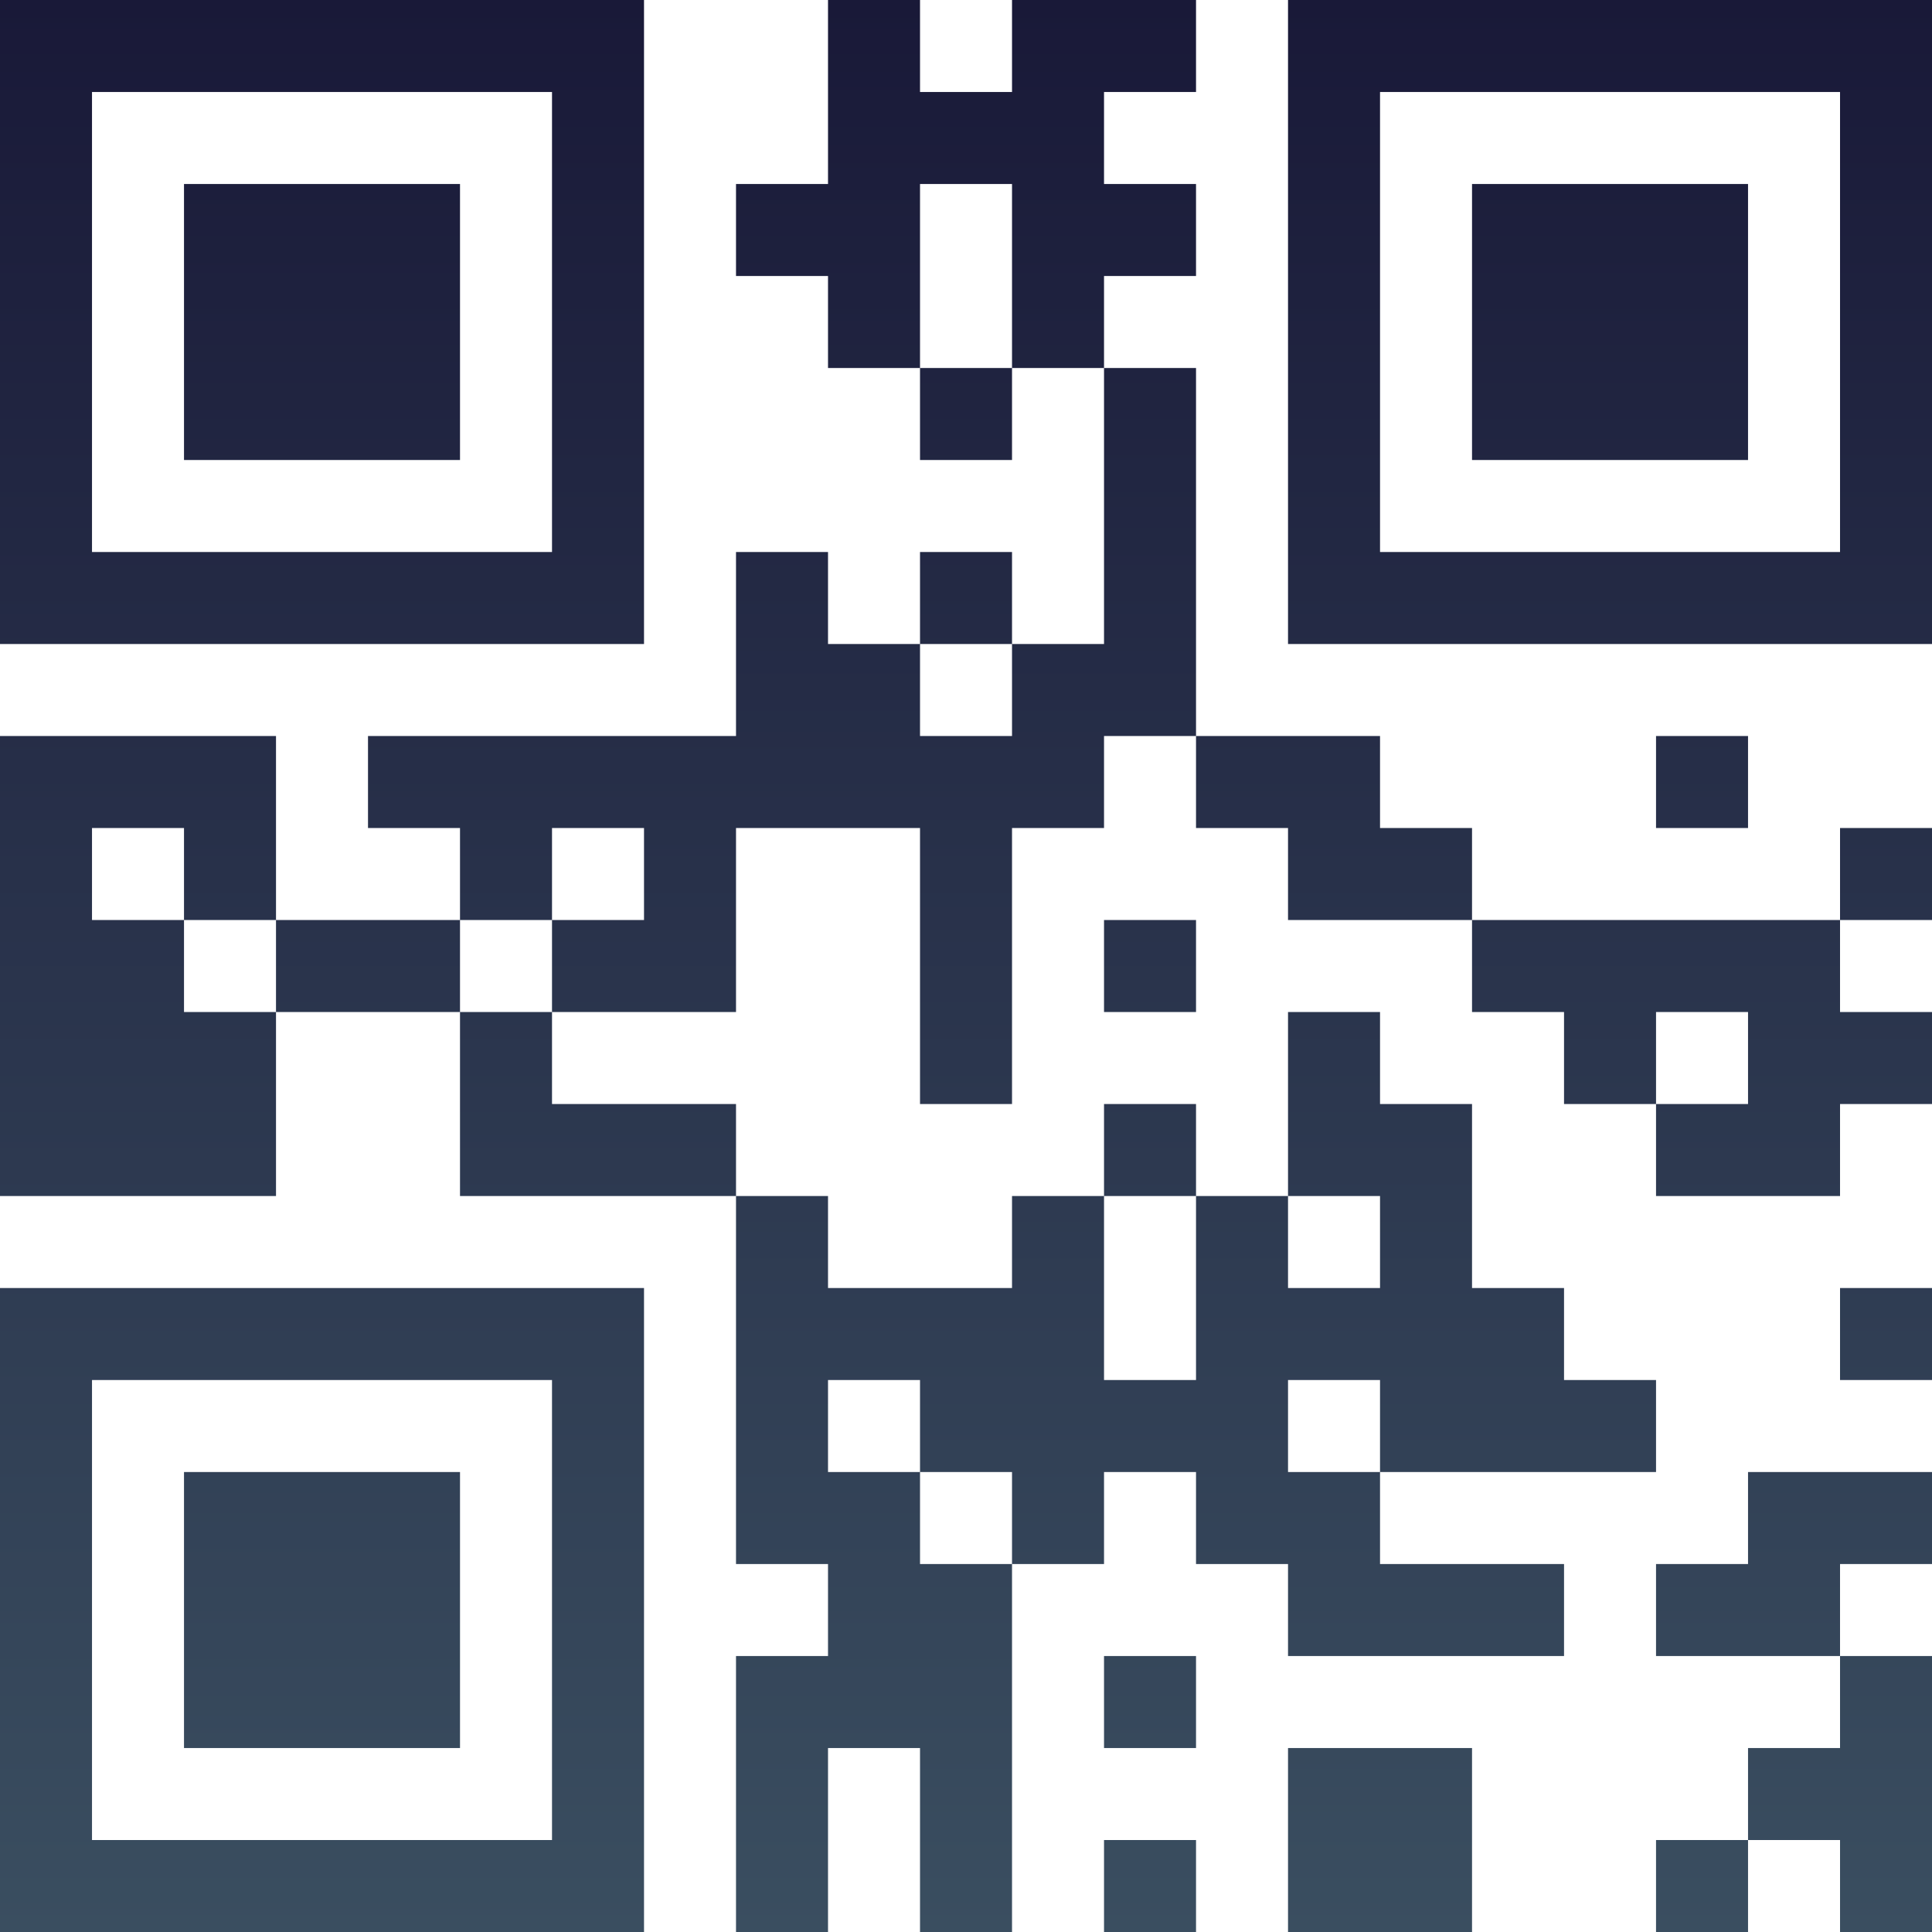
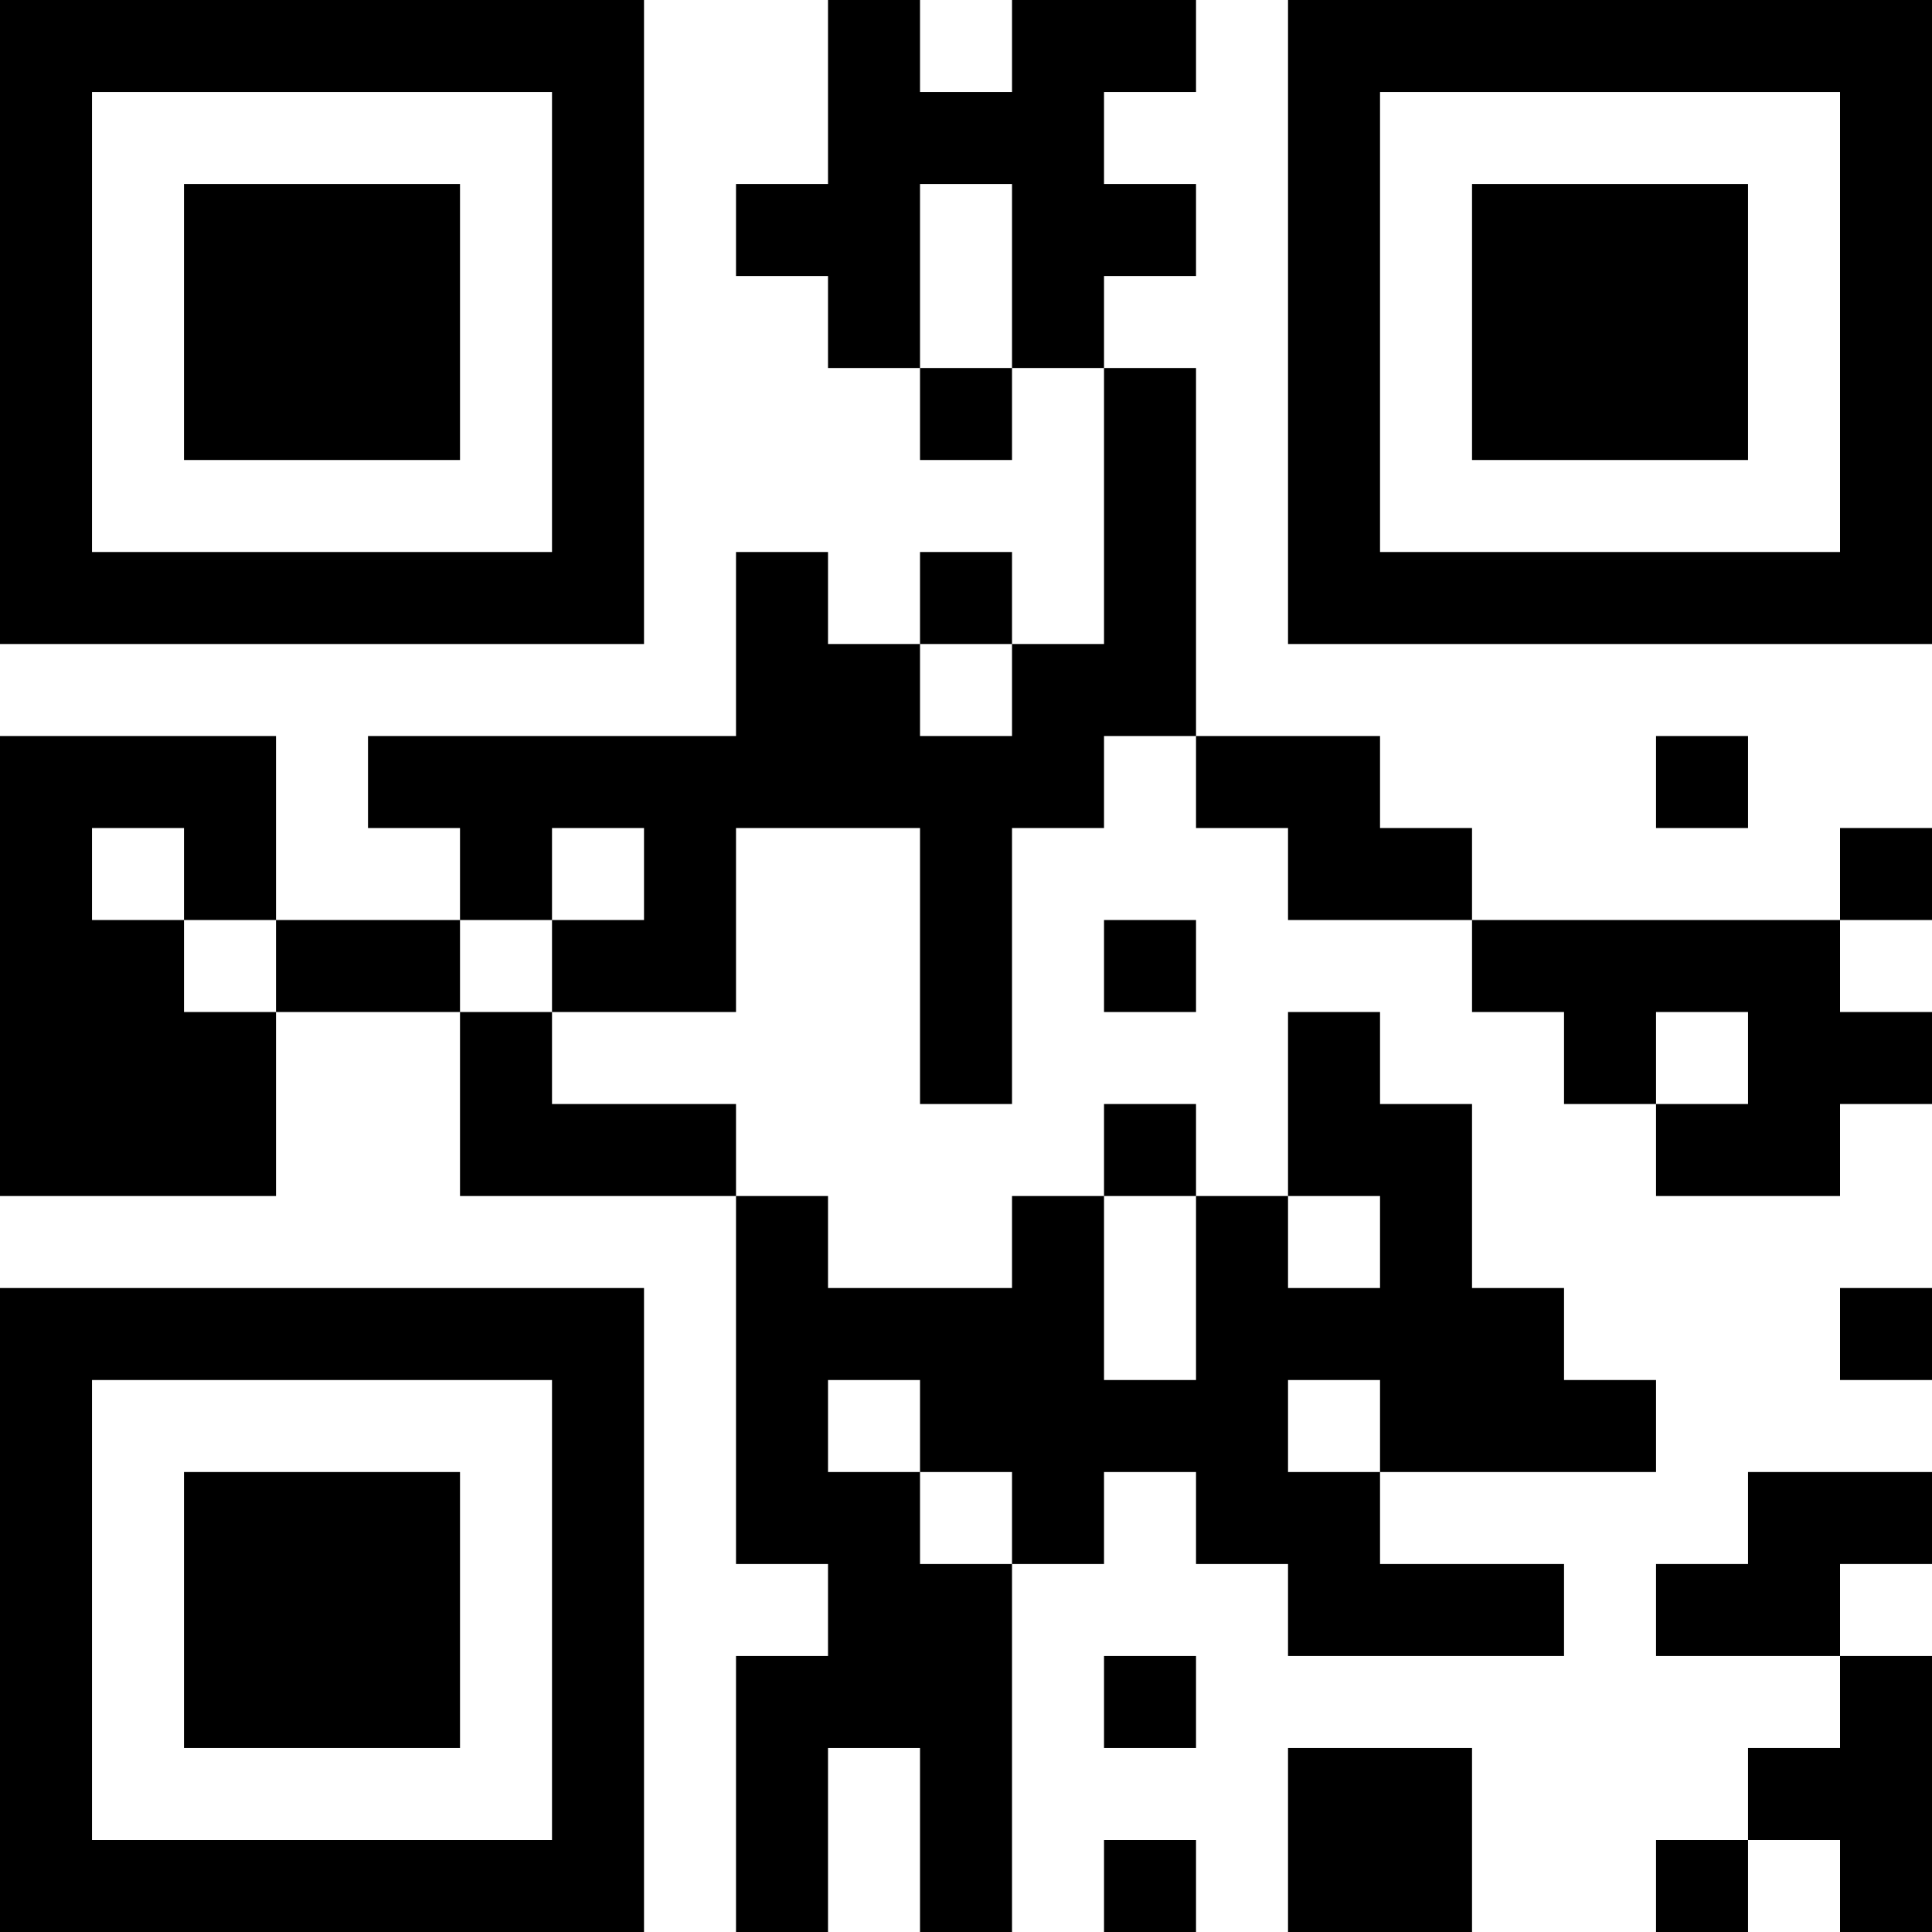
<svg xmlns="http://www.w3.org/2000/svg" version="1.1" width="100" height="100" viewBox="0 0 100 100">
  <rect x="0" y="0" width="100" height="100" fill="#ffffff" />
  <g transform="scale(4.762)">
    <g transform="translate(0,0)">
-       <defs>
-         <linearGradient gradientUnits="userSpaceOnUse" x1="0" y1="0" x2="0" y2="21" id="g1">
-           <stop offset="0%" stop-color="#191938" />
-           <stop offset="100%" stop-color="#3a4e60" />
-         </linearGradient>
-       </defs>
-       <path fill-rule="evenodd" d="M9 0L9 2L8 2L8 3L9 3L9 4L10 4L10 5L11 5L11 4L12 4L12 7L11 7L11 6L10 6L10 7L9 7L9 6L8 6L8 8L4 8L4 9L5 9L5 10L3 10L3 8L0 8L0 13L3 13L3 11L5 11L5 13L8 13L8 17L9 17L9 18L8 18L8 21L9 21L9 19L10 19L10 21L11 21L11 17L12 17L12 16L13 16L13 17L14 17L14 18L17 18L17 17L15 17L15 16L18 16L18 15L17 15L17 14L16 14L16 12L15 12L15 11L14 11L14 13L13 13L13 12L12 12L12 13L11 13L11 14L9 14L9 13L8 13L8 12L6 12L6 11L8 11L8 9L10 9L10 12L11 12L11 9L12 9L12 8L13 8L13 9L14 9L14 10L16 10L16 11L17 11L17 12L18 12L18 13L20 13L20 12L21 12L21 11L20 11L20 10L21 10L21 9L20 9L20 10L16 10L16 9L15 9L15 8L13 8L13 4L12 4L12 3L13 3L13 2L12 2L12 1L13 1L13 0L11 0L11 1L10 1L10 0ZM10 2L10 4L11 4L11 2ZM10 7L10 8L11 8L11 7ZM18 8L18 9L19 9L19 8ZM1 9L1 10L2 10L2 11L3 11L3 10L2 10L2 9ZM6 9L6 10L5 10L5 11L6 11L6 10L7 10L7 9ZM12 10L12 11L13 11L13 10ZM18 11L18 12L19 12L19 11ZM12 13L12 15L13 15L13 13ZM14 13L14 14L15 14L15 13ZM20 14L20 15L21 15L21 14ZM9 15L9 16L10 16L10 17L11 17L11 16L10 16L10 15ZM14 15L14 16L15 16L15 15ZM19 16L19 17L18 17L18 18L20 18L20 19L19 19L19 20L18 20L18 21L19 21L19 20L20 20L20 21L21 21L21 18L20 18L20 17L21 17L21 16ZM12 18L12 19L13 19L13 18ZM14 19L14 21L16 21L16 19ZM12 20L12 21L13 21L13 20ZM0 0L0 7L7 7L7 0ZM1 1L1 6L6 6L6 1ZM2 2L2 5L5 5L5 2ZM14 0L14 7L21 7L21 0ZM15 1L15 6L20 6L20 1ZM16 2L16 5L19 5L19 2ZM0 14L0 21L7 21L7 14ZM1 15L1 20L6 20L6 15ZM2 16L2 19L5 19L5 16Z" fill="url(#g1)" />
+       <path fill-rule="evenodd" d="M9 0L9 2L8 2L8 3L9 3L9 4L10 4L10 5L11 5L11 4L12 4L12 7L11 7L11 6L10 6L10 7L9 7L9 6L8 6L8 8L4 8L4 9L5 9L5 10L3 10L3 8L0 8L0 13L3 13L3 11L5 11L5 13L8 13L8 17L9 17L9 18L8 18L8 21L9 21L9 19L10 19L10 21L11 21L11 17L12 17L12 16L13 16L13 17L14 17L14 18L17 18L17 17L15 17L15 16L18 16L18 15L17 15L17 14L16 14L16 12L15 12L15 11L14 11L14 13L13 13L13 12L12 12L12 13L11 13L11 14L9 14L9 13L8 13L8 12L6 12L6 11L8 11L8 9L10 9L10 12L11 12L11 9L12 9L12 8L13 8L13 9L14 9L14 10L16 10L16 11L17 11L17 12L18 12L18 13L20 13L20 12L21 12L21 11L20 11L20 10L21 10L21 9L20 9L20 10L16 10L16 9L15 9L15 8L13 8L13 4L12 4L12 3L13 3L13 2L12 2L12 1L13 1L13 0L11 0L11 1L10 1L10 0ZM10 2L10 4L11 4L11 2ZM10 7L10 8L11 8L11 7ZM18 8L18 9L19 9L19 8ZM1 9L1 10L2 10L2 11L3 11L3 10L2 10L2 9ZM6 9L6 10L5 10L5 11L6 11L6 10L7 10L7 9ZM12 10L12 11L13 11L13 10ZM18 11L18 12L19 12L19 11ZM12 13L12 15L13 15L13 13ZM14 13L14 14L15 14L15 13ZM20 14L20 15L21 15L21 14ZM9 15L9 16L10 16L10 17L11 17L11 16L10 16L10 15ZM14 15L14 16L15 16L15 15ZM19 16L19 17L18 17L18 18L20 18L20 19L19 19L19 20L18 20L18 21L19 21L19 20L20 20L20 21L21 21L21 18L20 18L20 17L21 17L21 16ZM12 18L12 19L13 19L13 18ZM14 19L14 21L16 21L16 19ZM12 20L12 21L13 21L13 20ZM0 0L0 7L7 7L7 0ZM1 1L1 6L6 6L6 1ZM2 2L2 5L5 5L5 2ZM14 0L14 7L21 7L21 0ZM15 1L15 6L20 6L20 1ZM16 2L16 5L19 5L19 2ZM0 14L0 21L7 21L7 14ZM1 15L1 20L6 20L6 15ZM2 16L2 19L5 19L5 16Z" fill="#000000" />
    </g>
  </g>
</svg>
